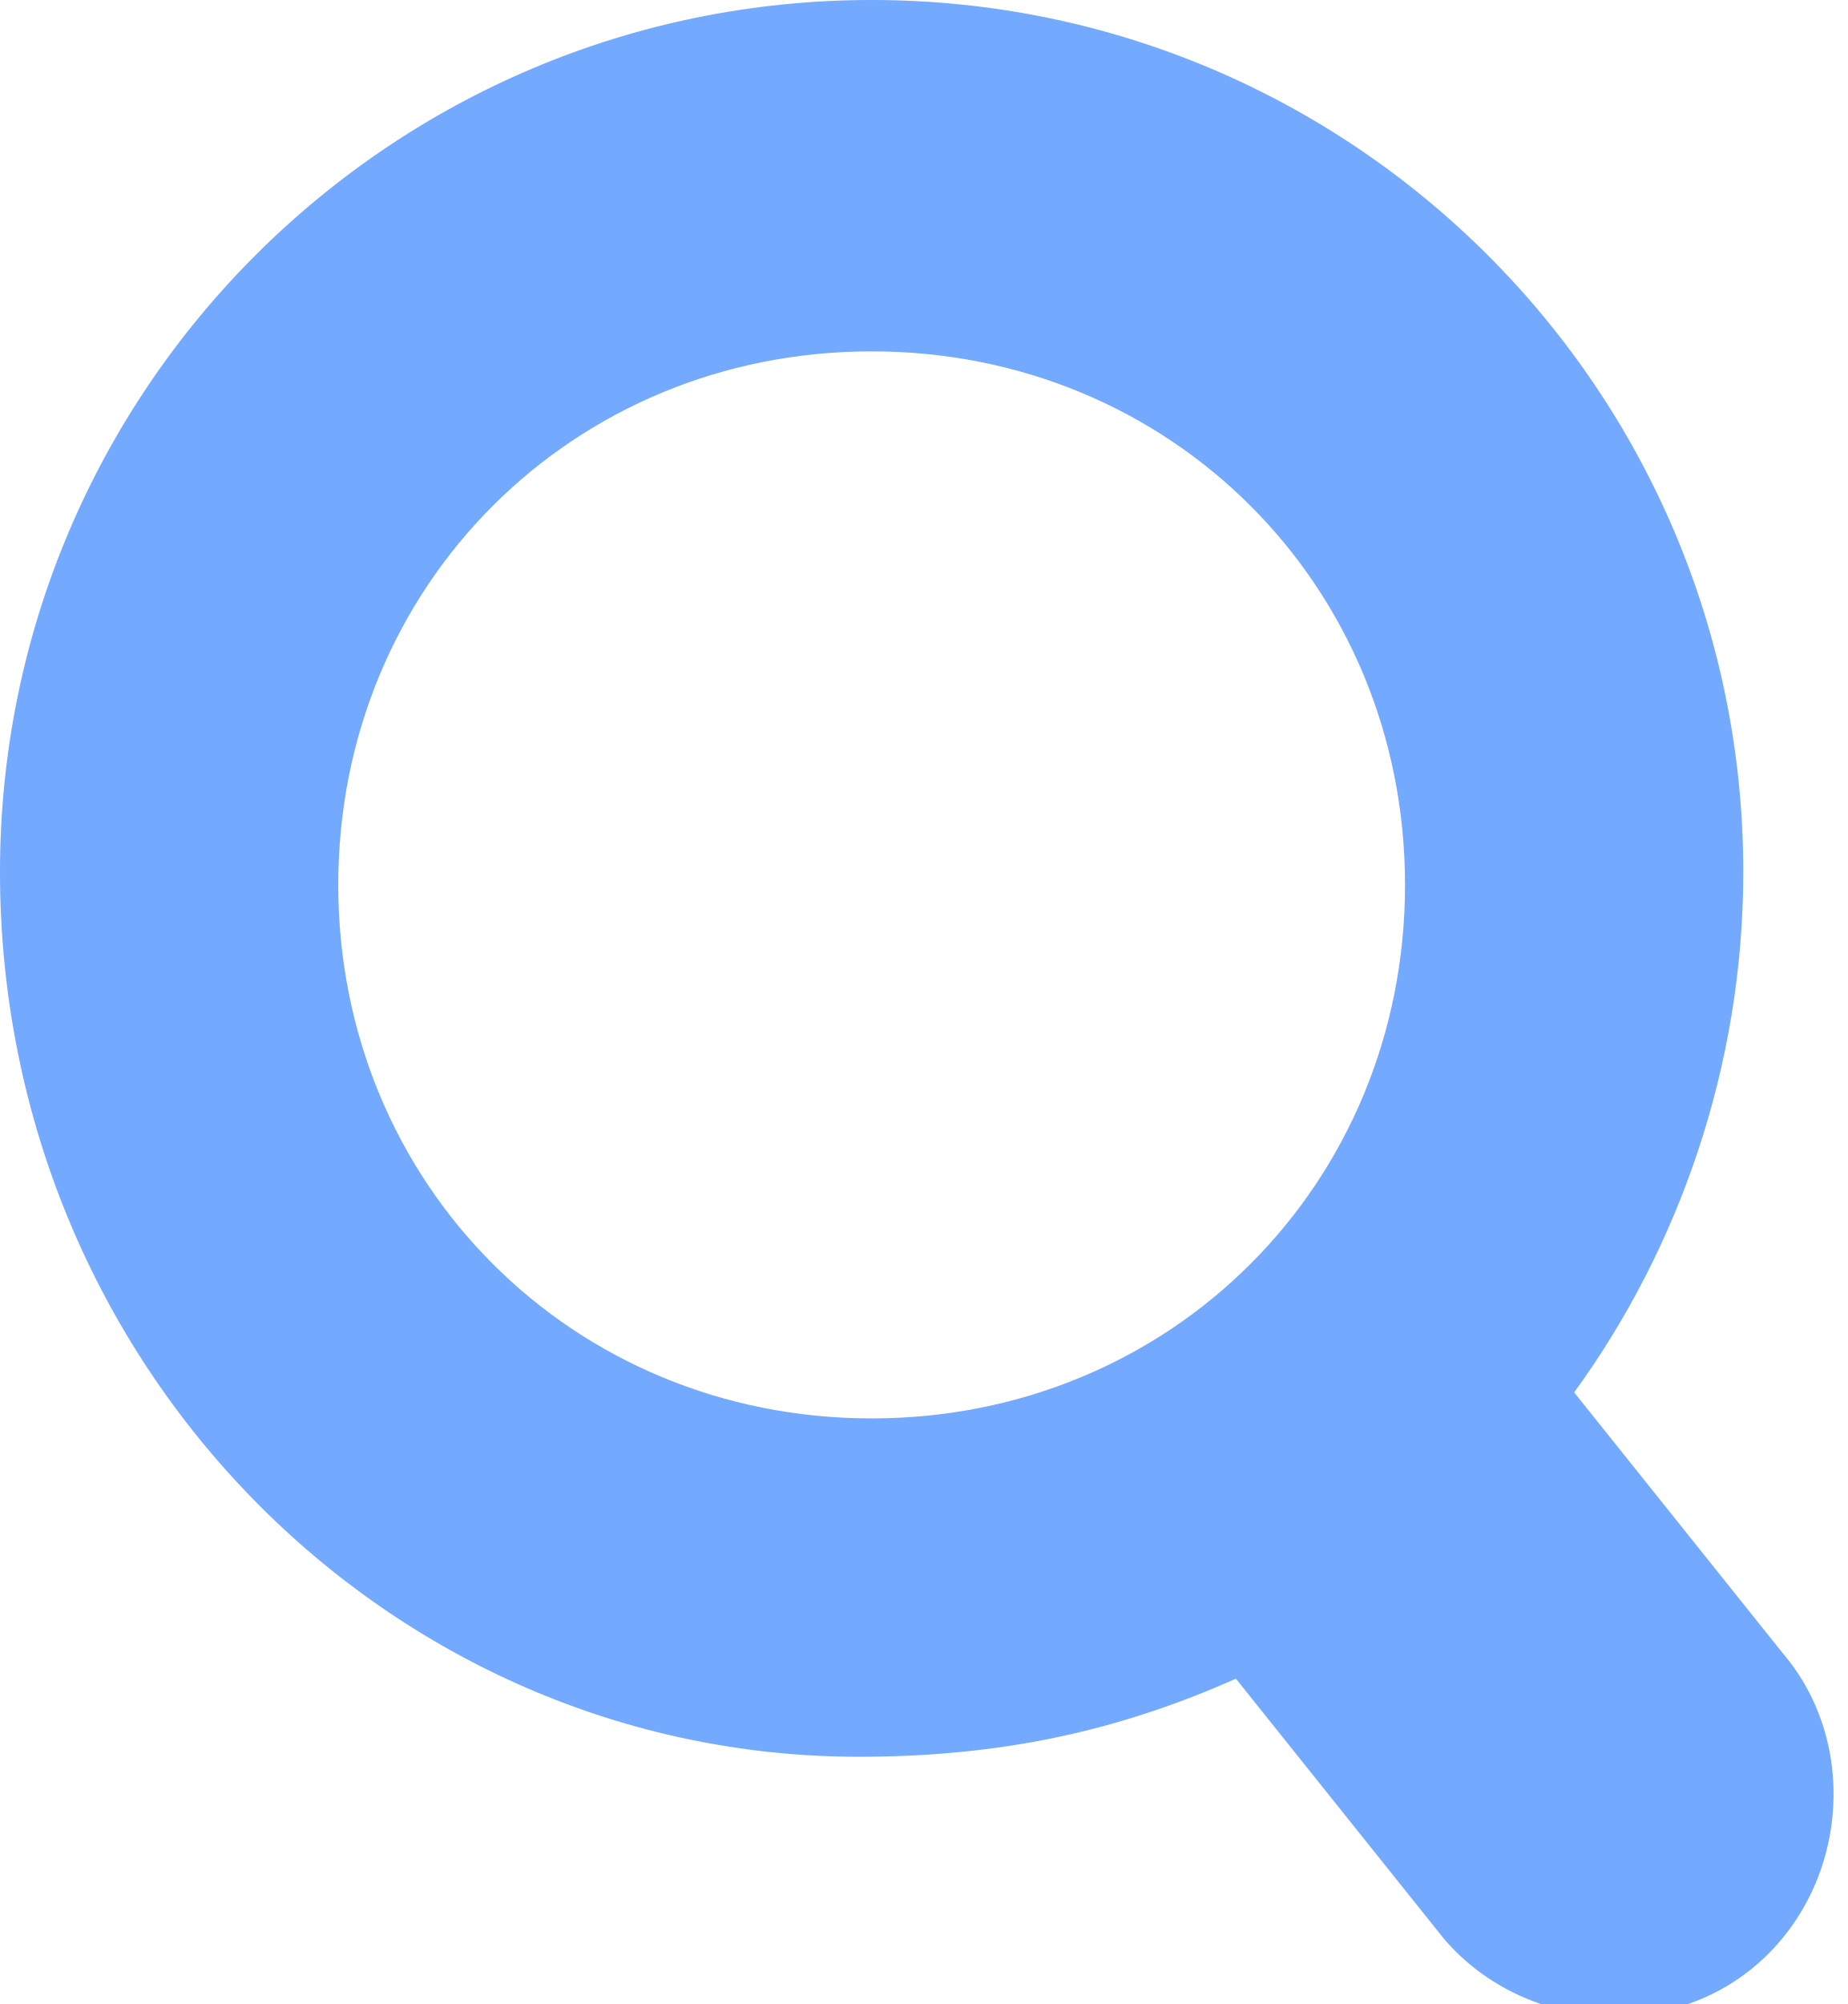
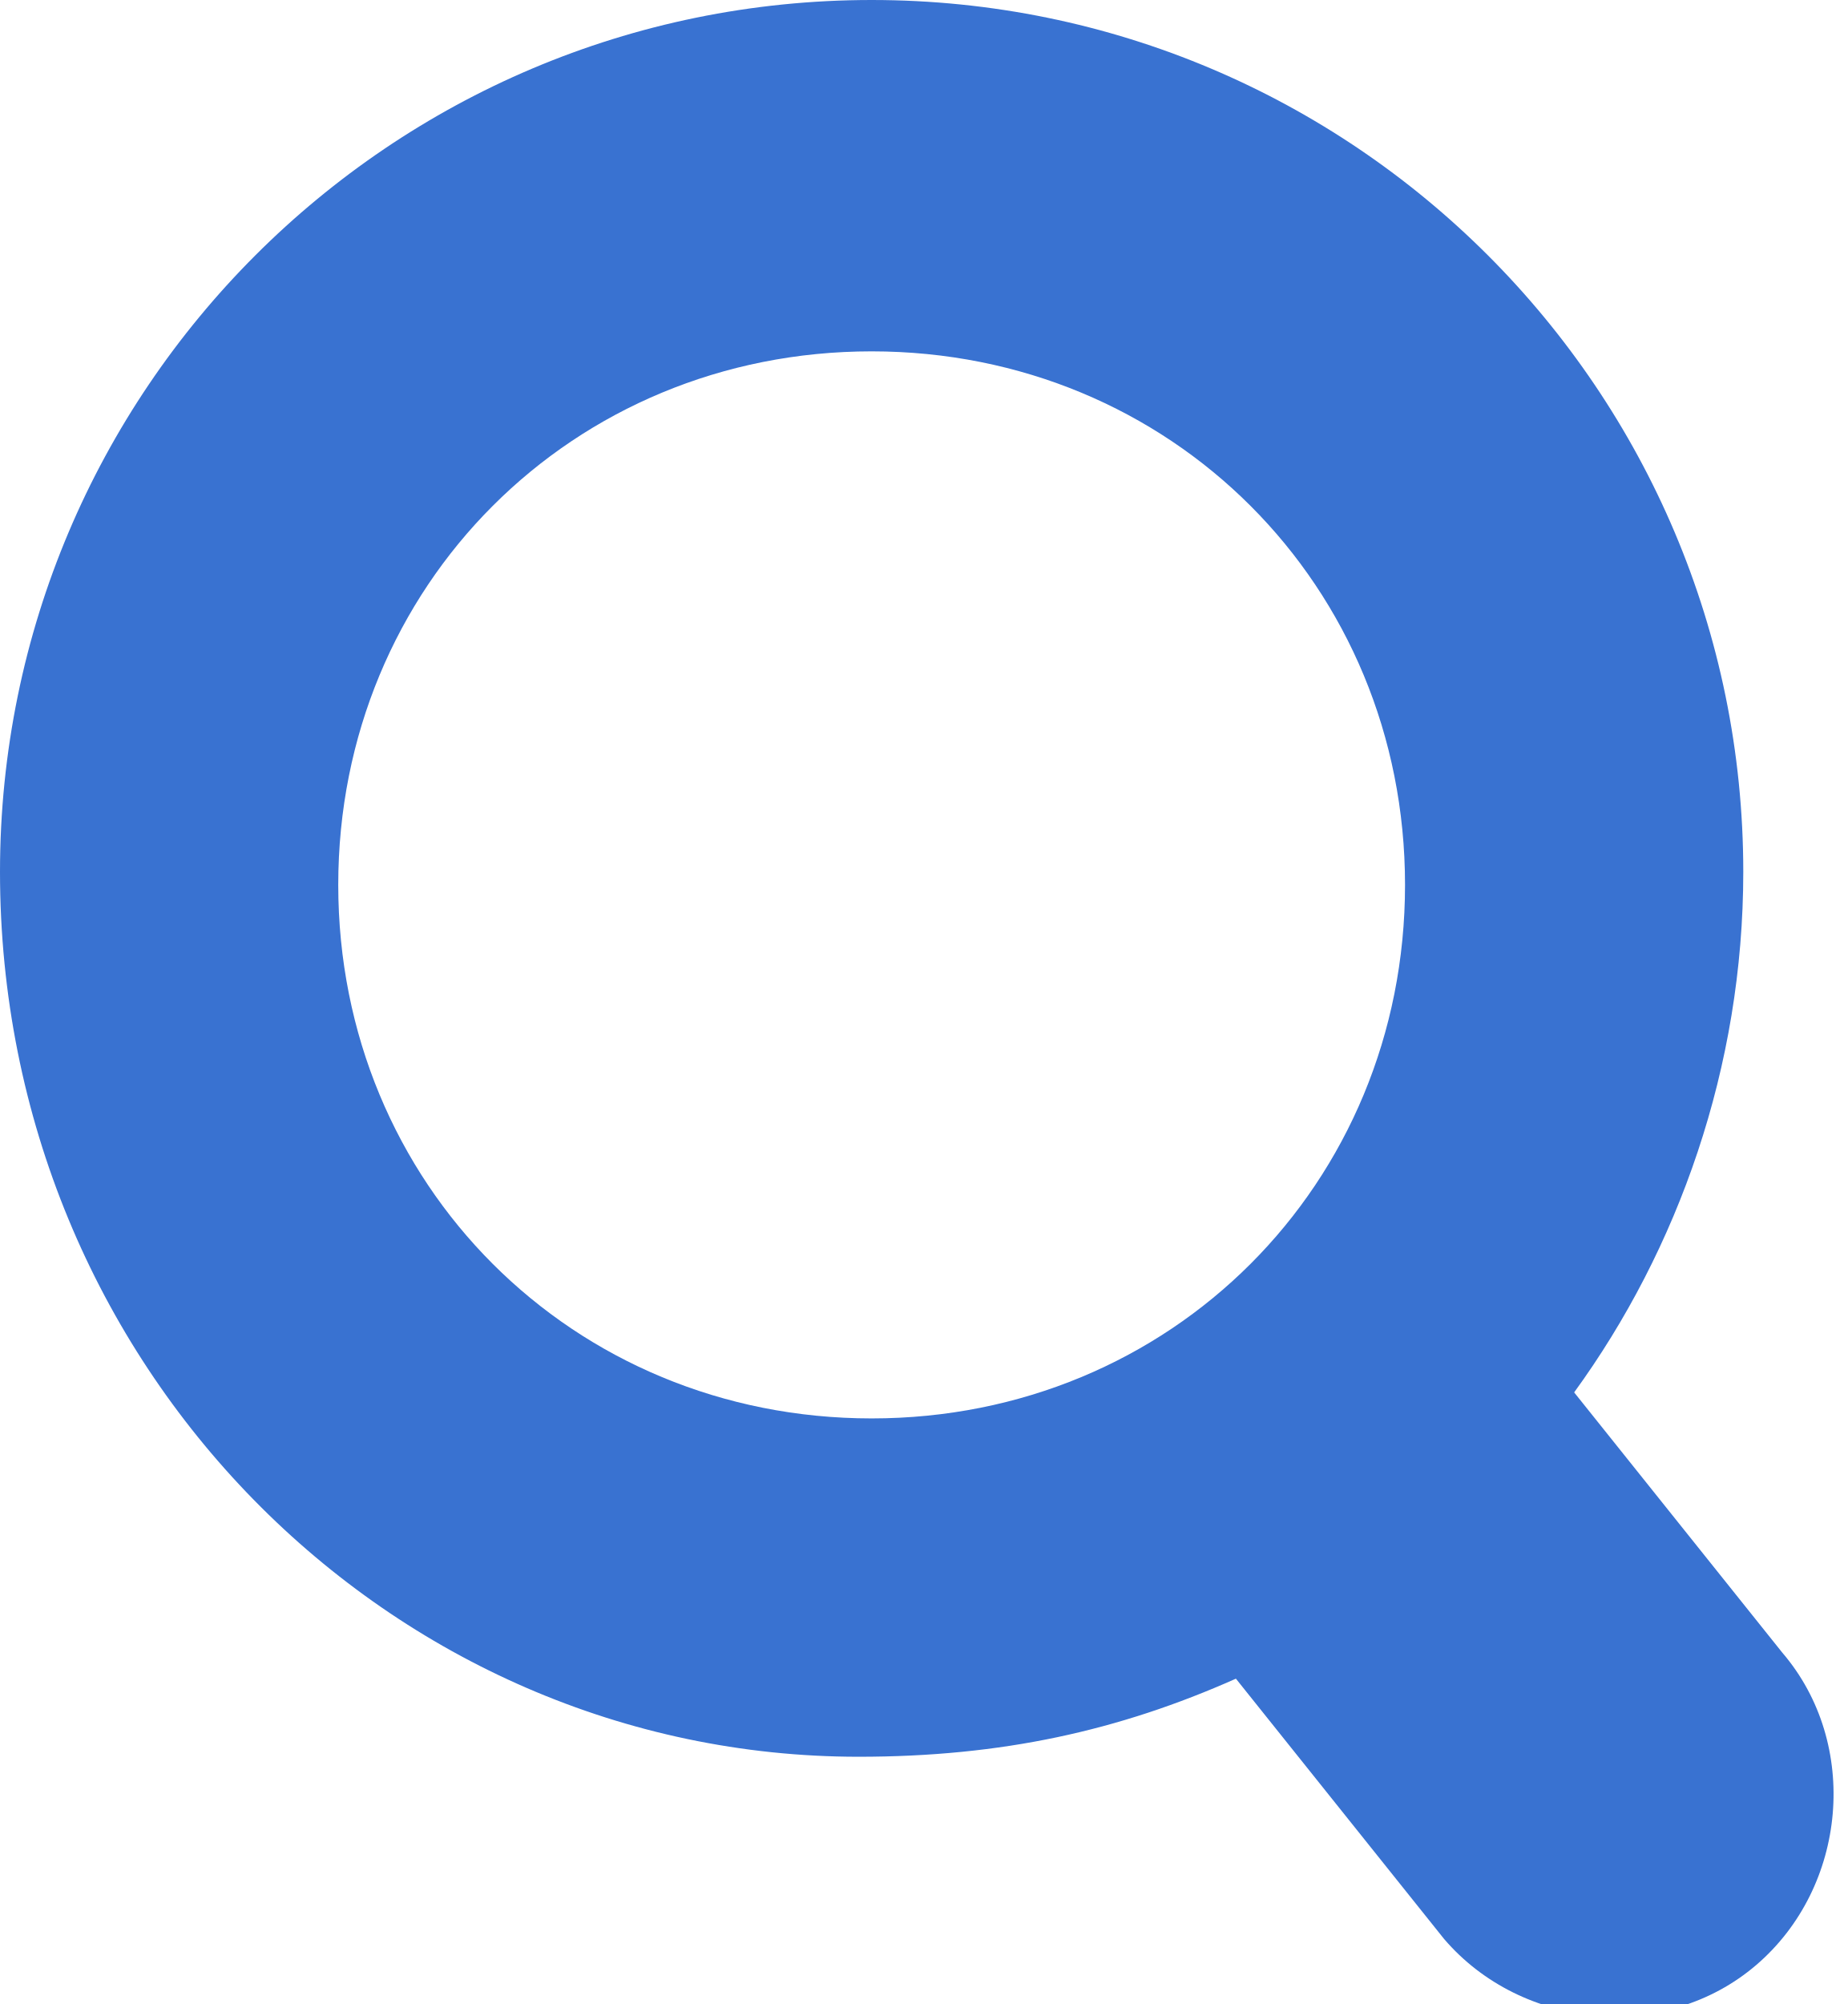
<svg xmlns="http://www.w3.org/2000/svg" version="1.1" id="_x31_" x="0px" y="0px" viewBox="0 0 14.2 15.4" style="enable-background:new 0 0 14.2 15.4;" xml:space="preserve">
  <style type="text/css">
- 	.st0{fill-rule:evenodd;clip-rule:evenodd;fill:#73A9FF;}
+ 	.st0{fill-rule:evenodd;clip-rule:evenodd;fill:#3972D1;}
</style>
  <path class="st0" d="M6.7,0c3.7,0,6.7,3,6.7,6.7c0,1.5-0.5,2.9-1.3,4l0,0l1.6,2c0.6,0.7,0.5,1.8-0.2,2.4l0,0  c-0.7,0.6-1.8,0.5-2.4-0.2l-1.6-2l0,0c-0.9,0.4-1.8,0.6-2.9,0.6C3,13.5,0,10.5,0,6.7C0,3,3,0,6.7,0L6.7,0z M6.7,2.7  c-2.3,0-4.1,1.8-4.1,4.1c0,2.3,1.8,4.1,4.1,4.1c2.3,0,4.1-1.8,4.1-4.1C10.8,4.5,9,2.7,6.7,2.7z" />
</svg>
